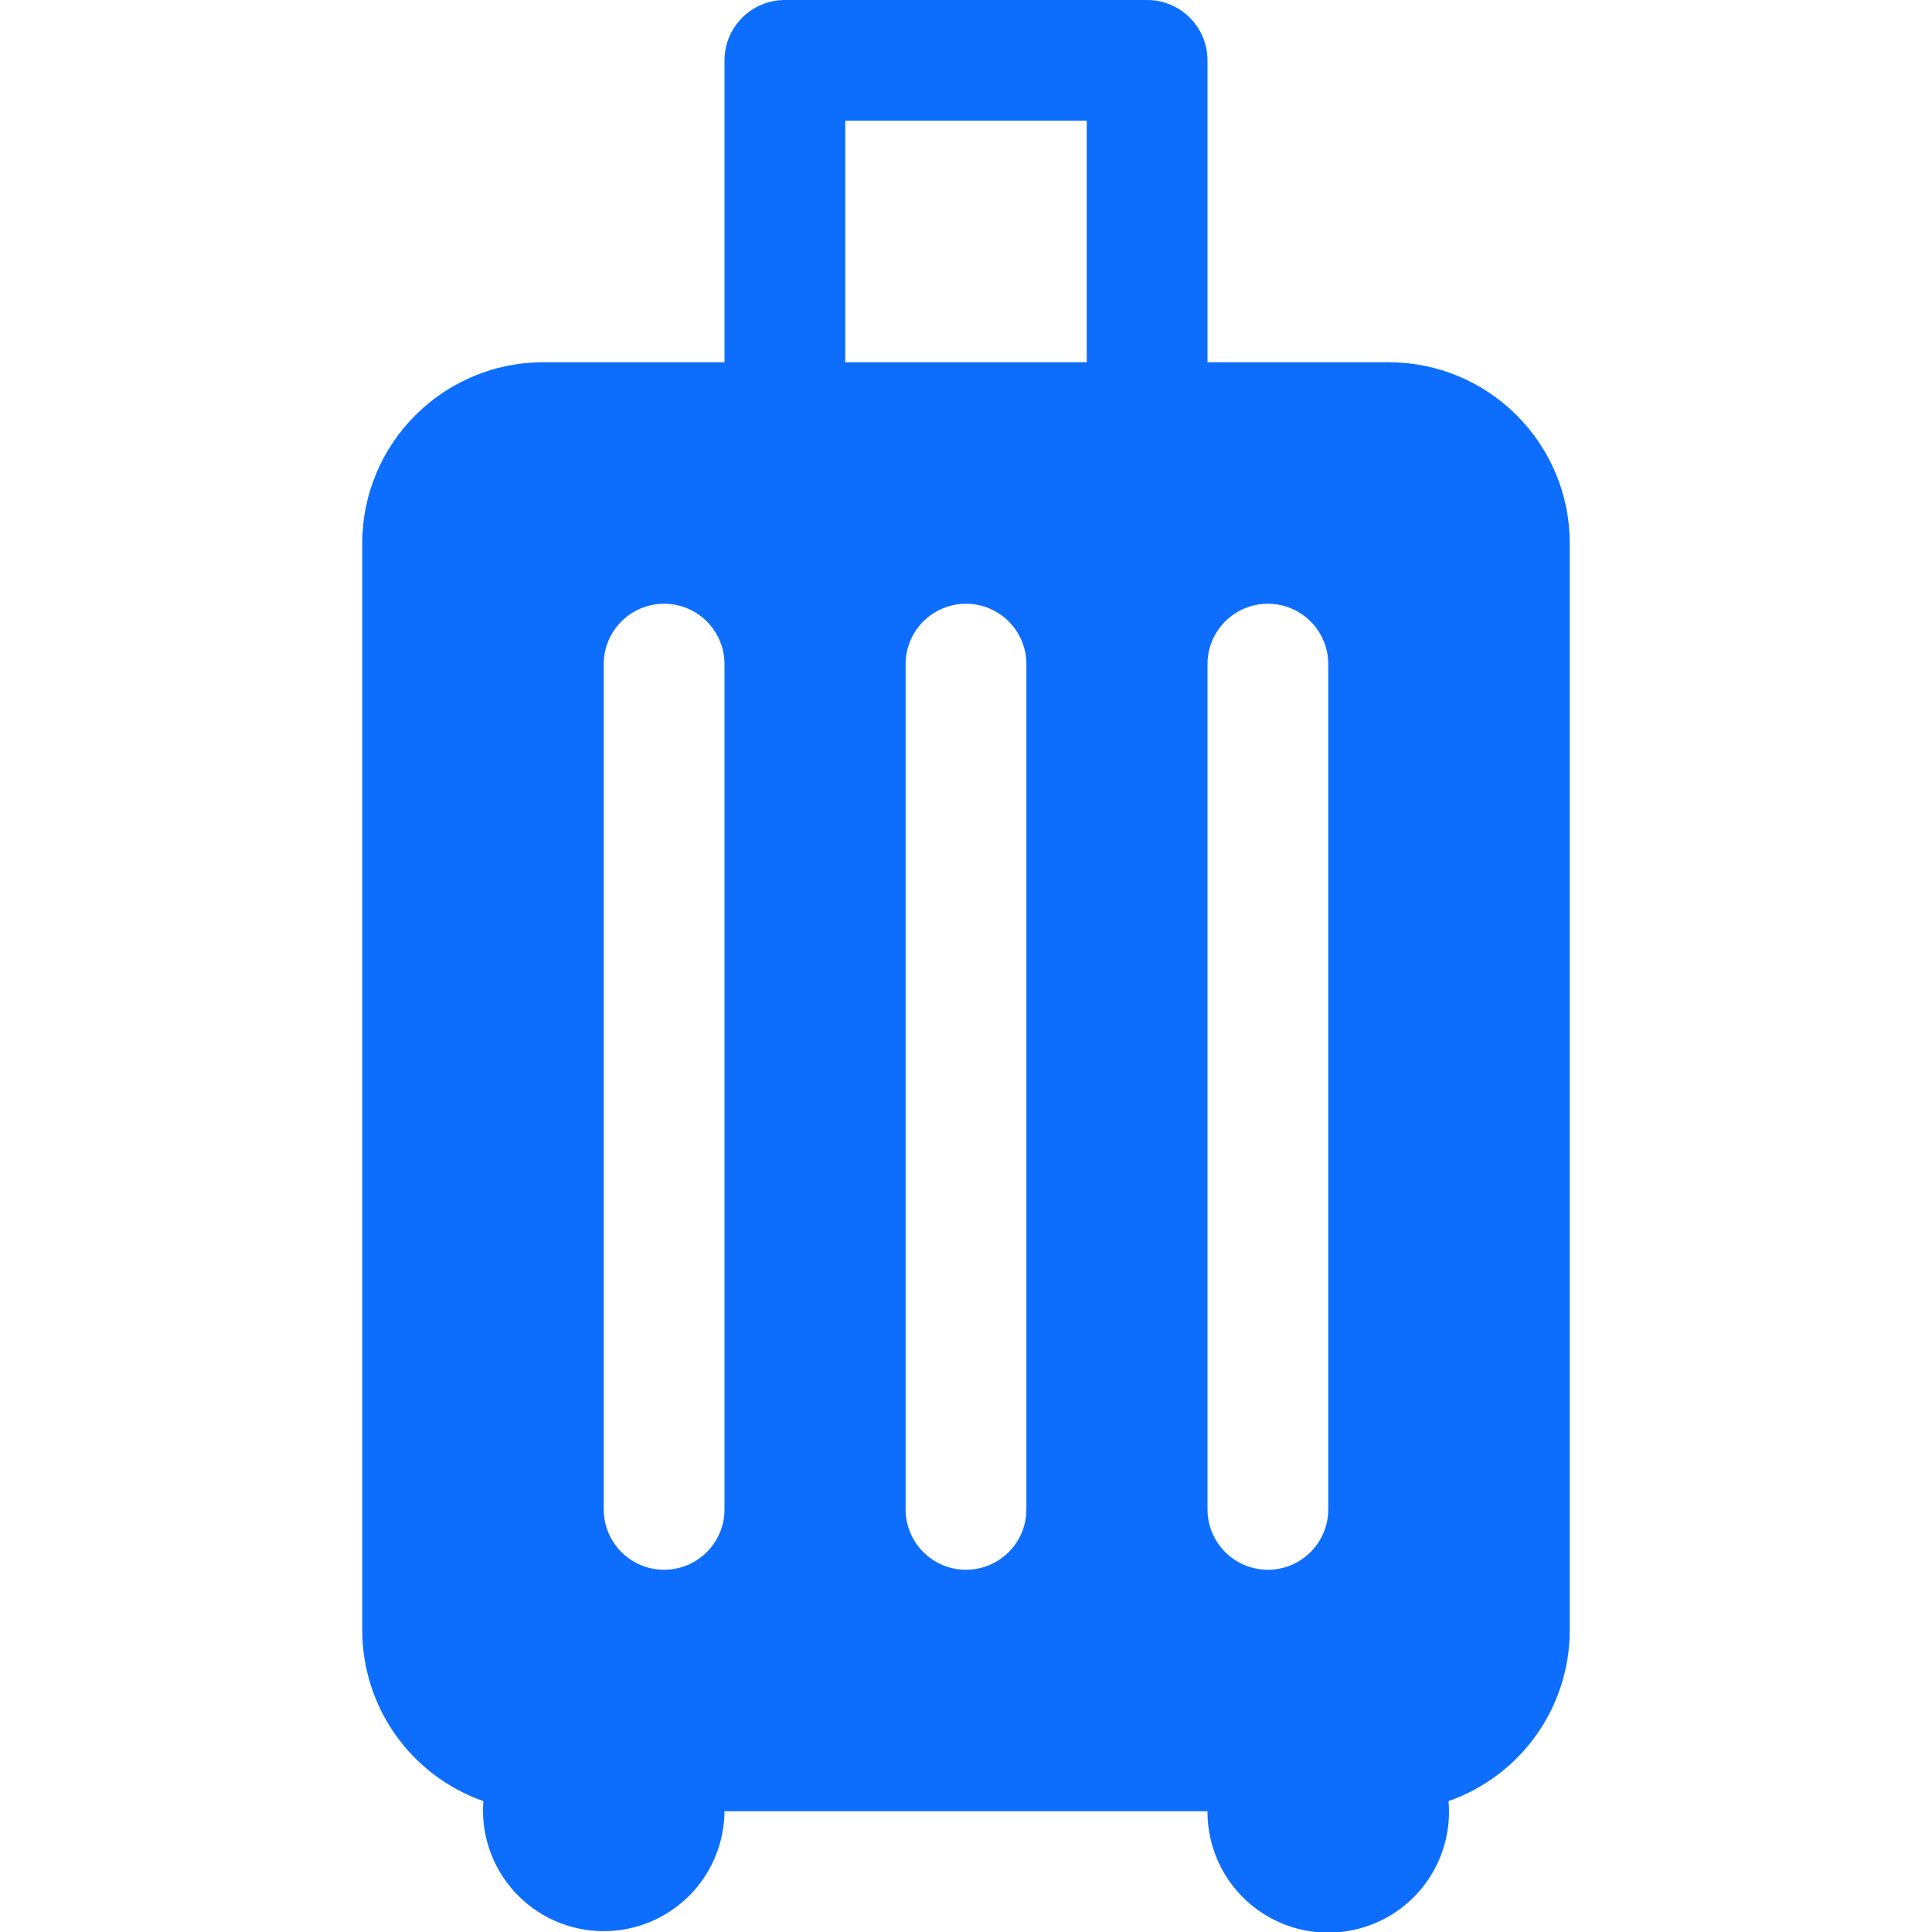
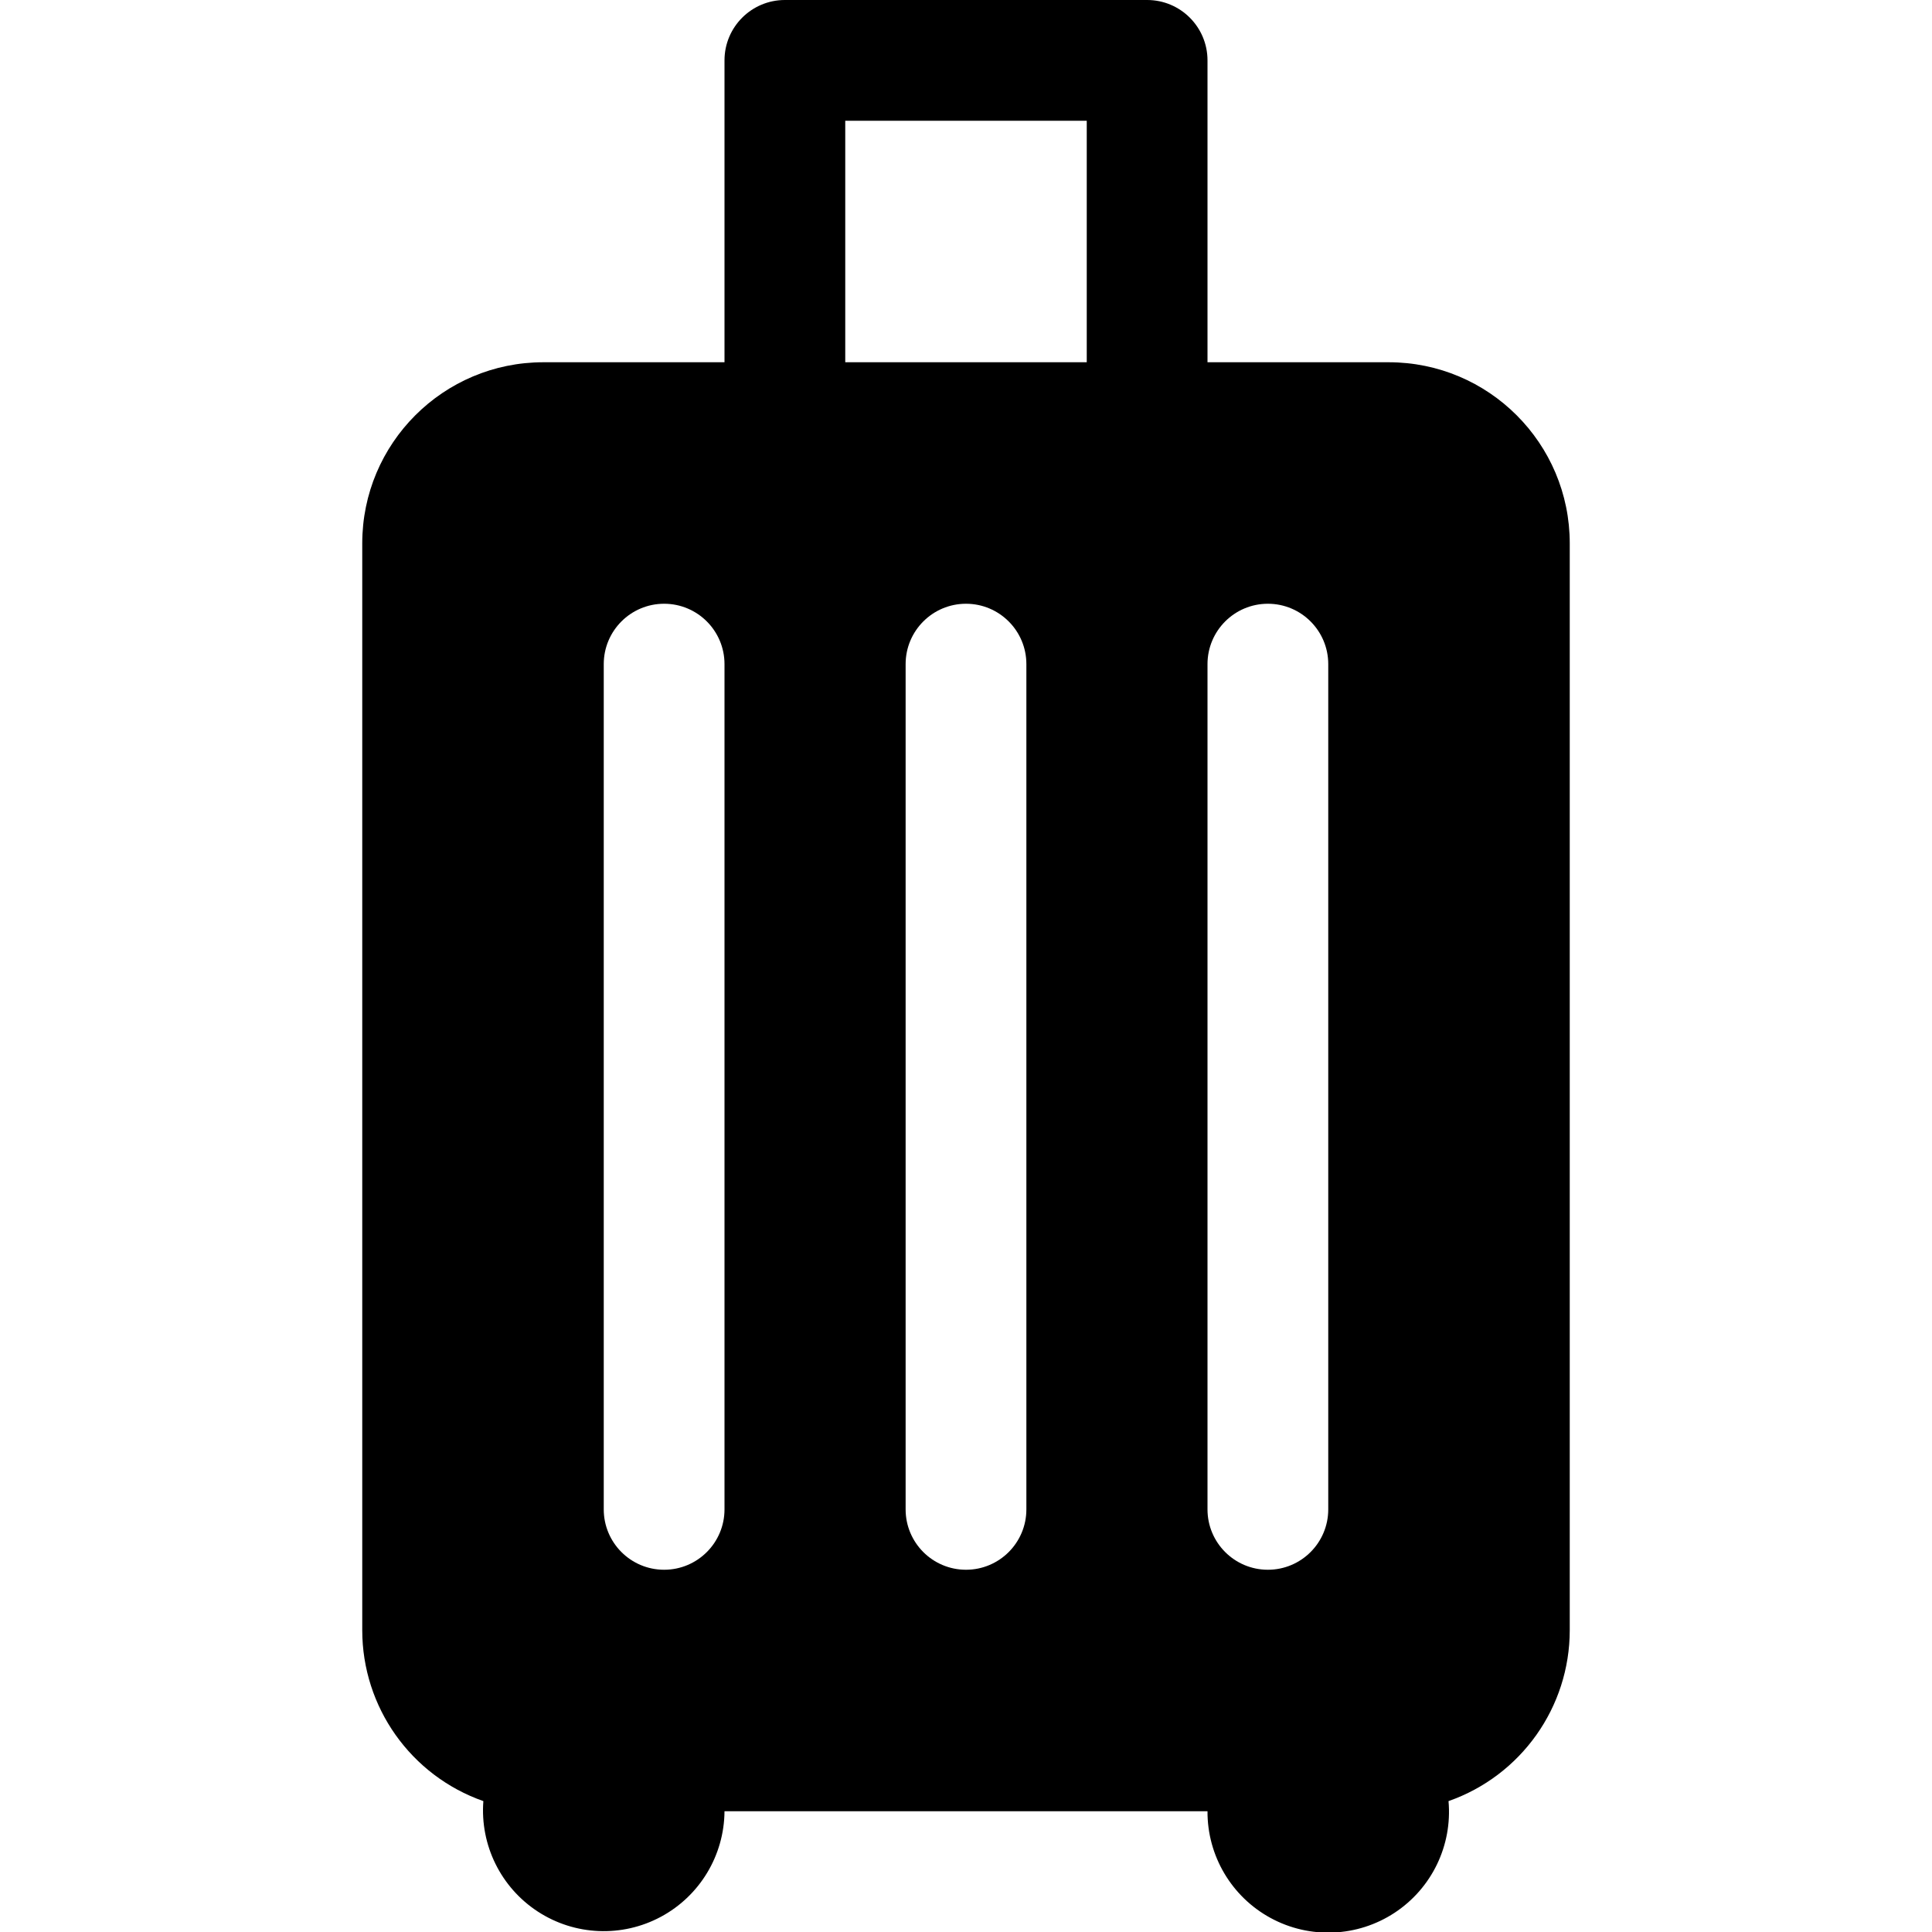
- <svg xmlns="http://www.w3.org/2000/svg" width="16" height="16" fill="#03a9f4" class="bi bi-suitcase-fill" viewBox="0 0 16 16">
-   <path d="M6 .5a.5.5 0 0 1 .5-.5h3a.5.5 0 0 1 .5.5V3h1.5A1.5 1.5 0 0 1 13 4.5v9a1.5 1.5 0 0 1-1.004 1.416A1 1 0 1 1 10 15H6a1 1 0 1 1-1.997-.084A1.5 1.5 0 0 1 3 13.5v-9A1.5 1.5 0 0 1 4.5 3H6zM9 1H7v2h2zM6 5.5a.5.5 0 0 0-1 0v7a.5.5 0 0 0 1 0zm2.5 0a.5.5 0 0 0-1 0v7a.5.5 0 0 0 1 0zm2.5 0a.5.5 0 0 0-1 0v7a.5.5 0 0 0 1 0z" fill="#0d6efd" />
+ <svg xmlns="http://www.w3.org/2000/svg" width="16" height="16" fill="currentColor" class="bi bi-suitcase-fill" viewBox="0 0 16 16">
+   <path d="M6 .5a.5.5 0 0 1 .5-.5h3a.5.5 0 0 1 .5.5V3h1.5A1.5 1.5 0 0 1 13 4.5v9a1.5 1.5 0 0 1-1.004 1.416A1 1 0 1 1 10 15H6a1 1 0 1 1-1.997-.084A1.5 1.5 0 0 1 3 13.5v-9A1.5 1.5 0 0 1 4.5 3H6zM9 1H7v2h2zM6 5.5a.5.5 0 0 0-1 0v7a.5.5 0 0 0 1 0zm2.5 0a.5.5 0 0 0-1 0v7a.5.5 0 0 0 1 0zm2.5 0a.5.5 0 0 0-1 0v7a.5.5 0 0 0 1 0z" fill="currentColor" />
</svg>
